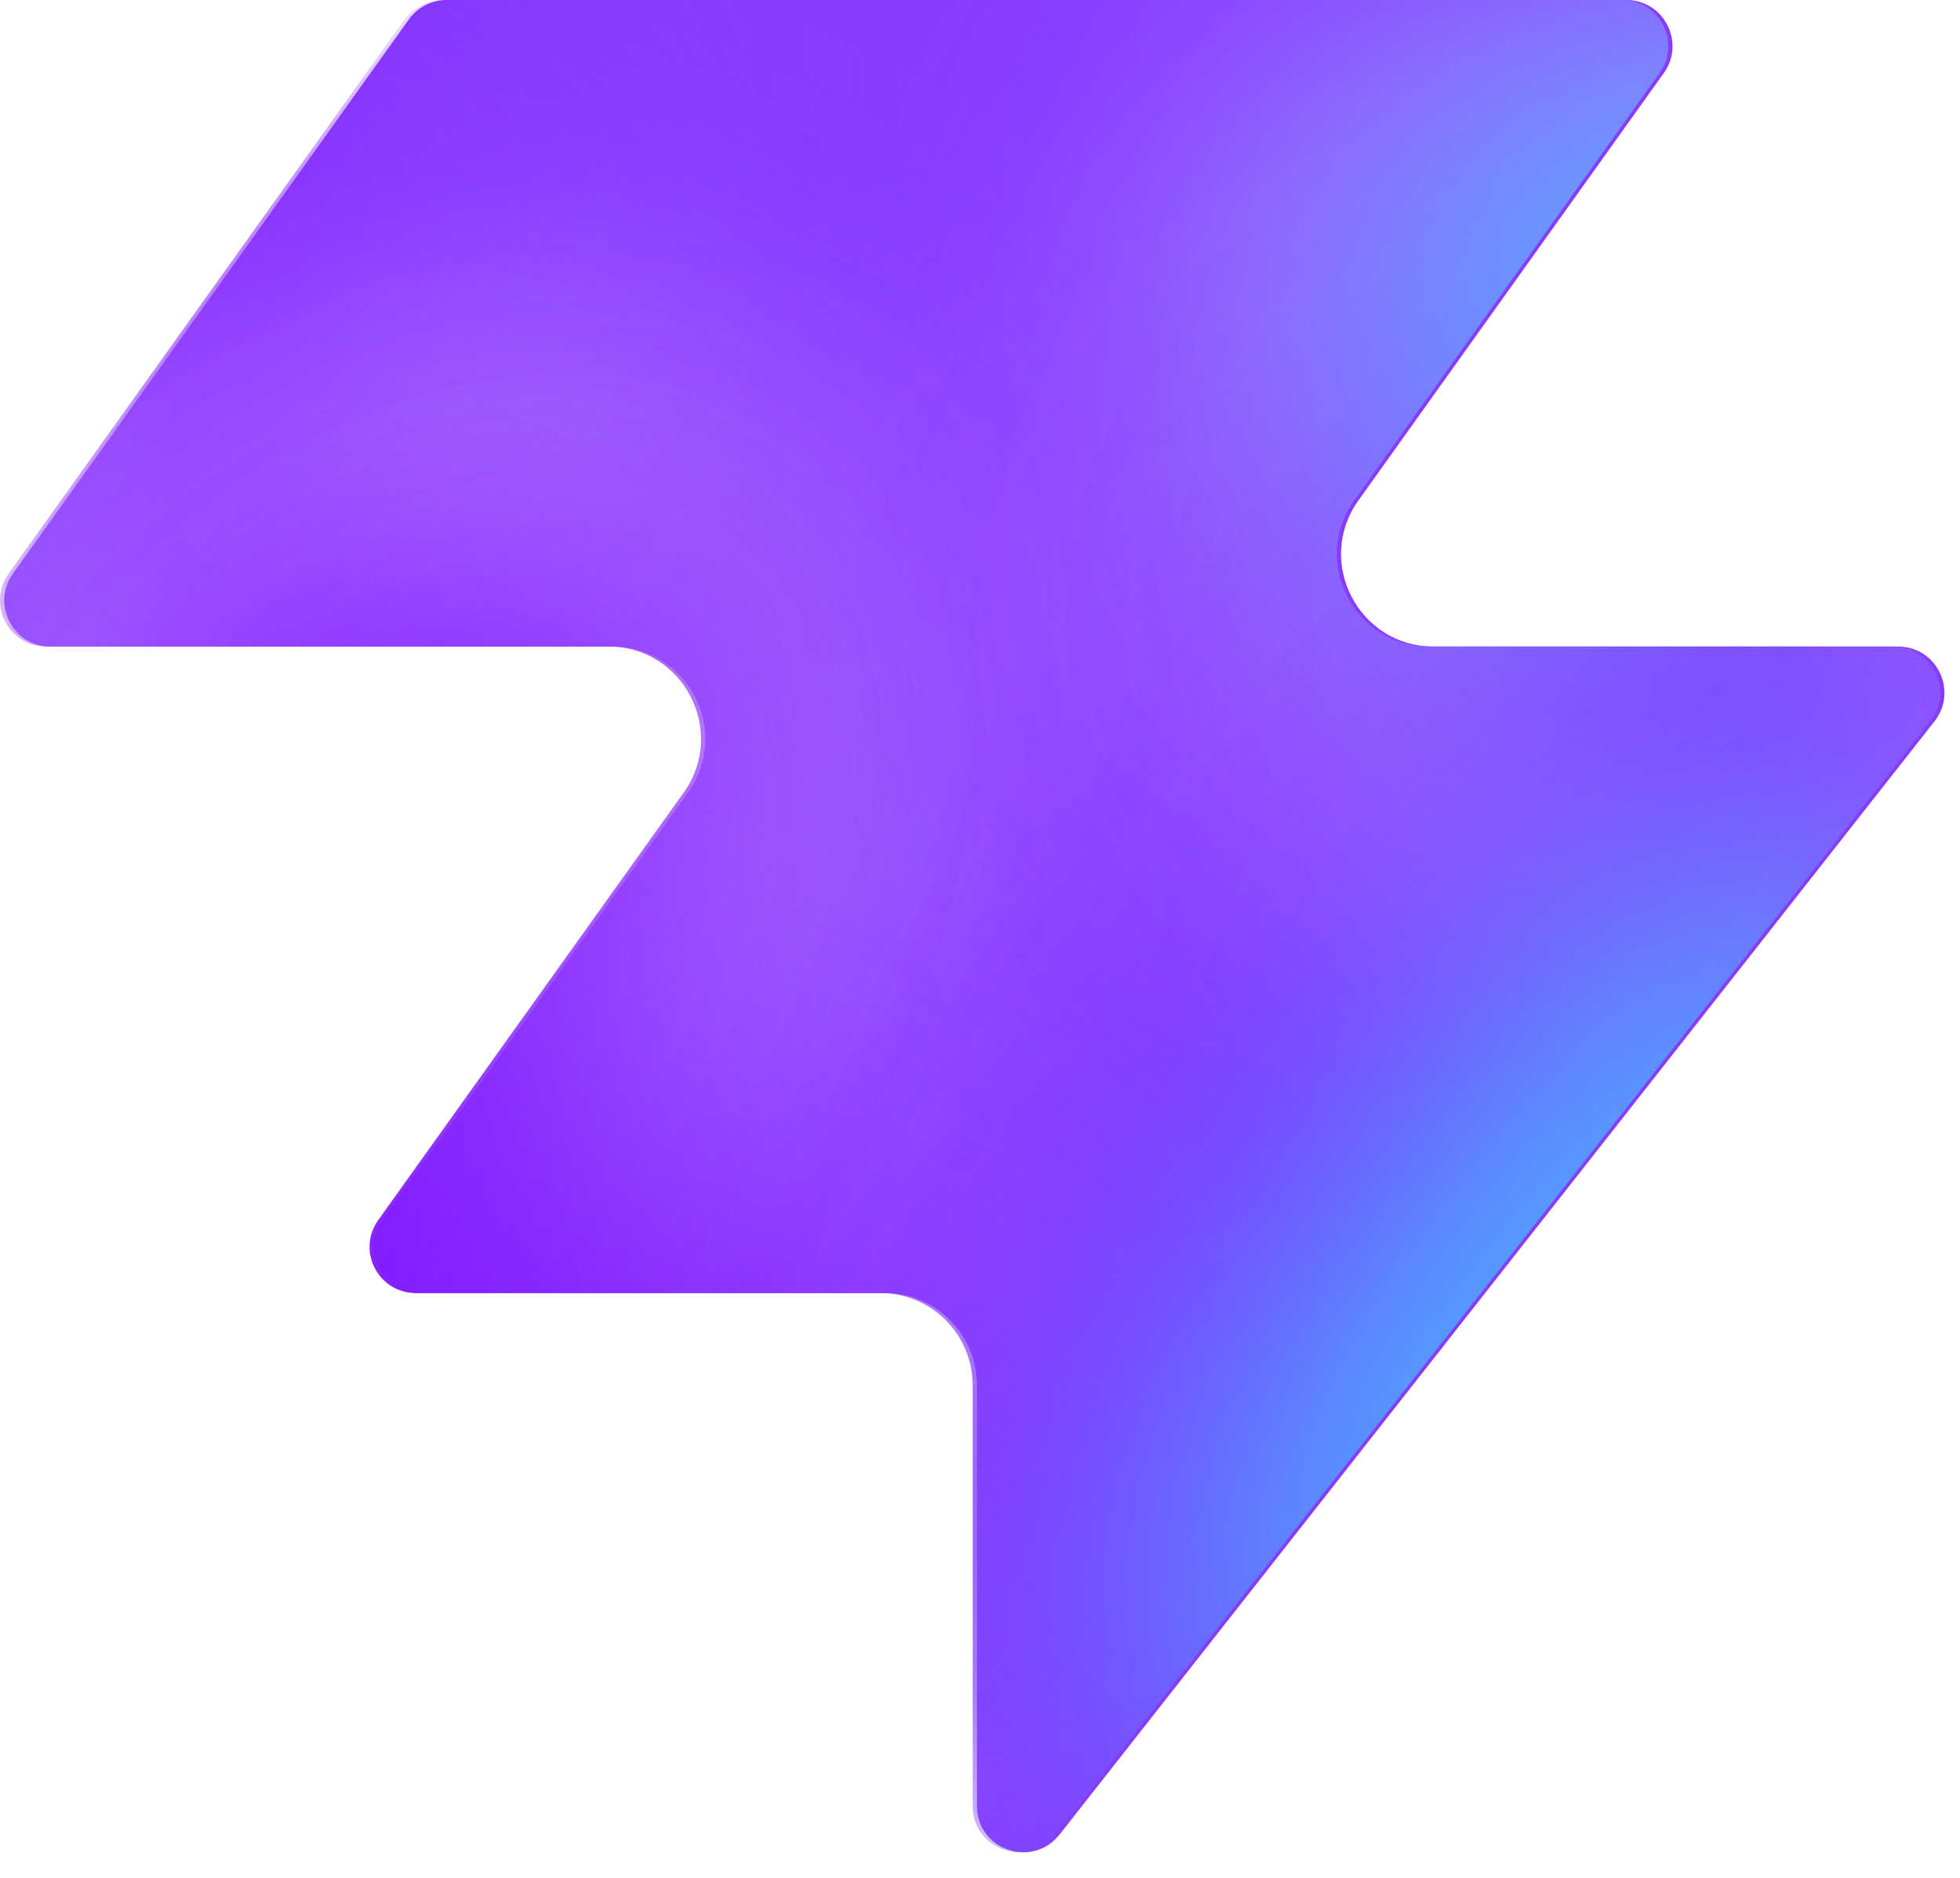
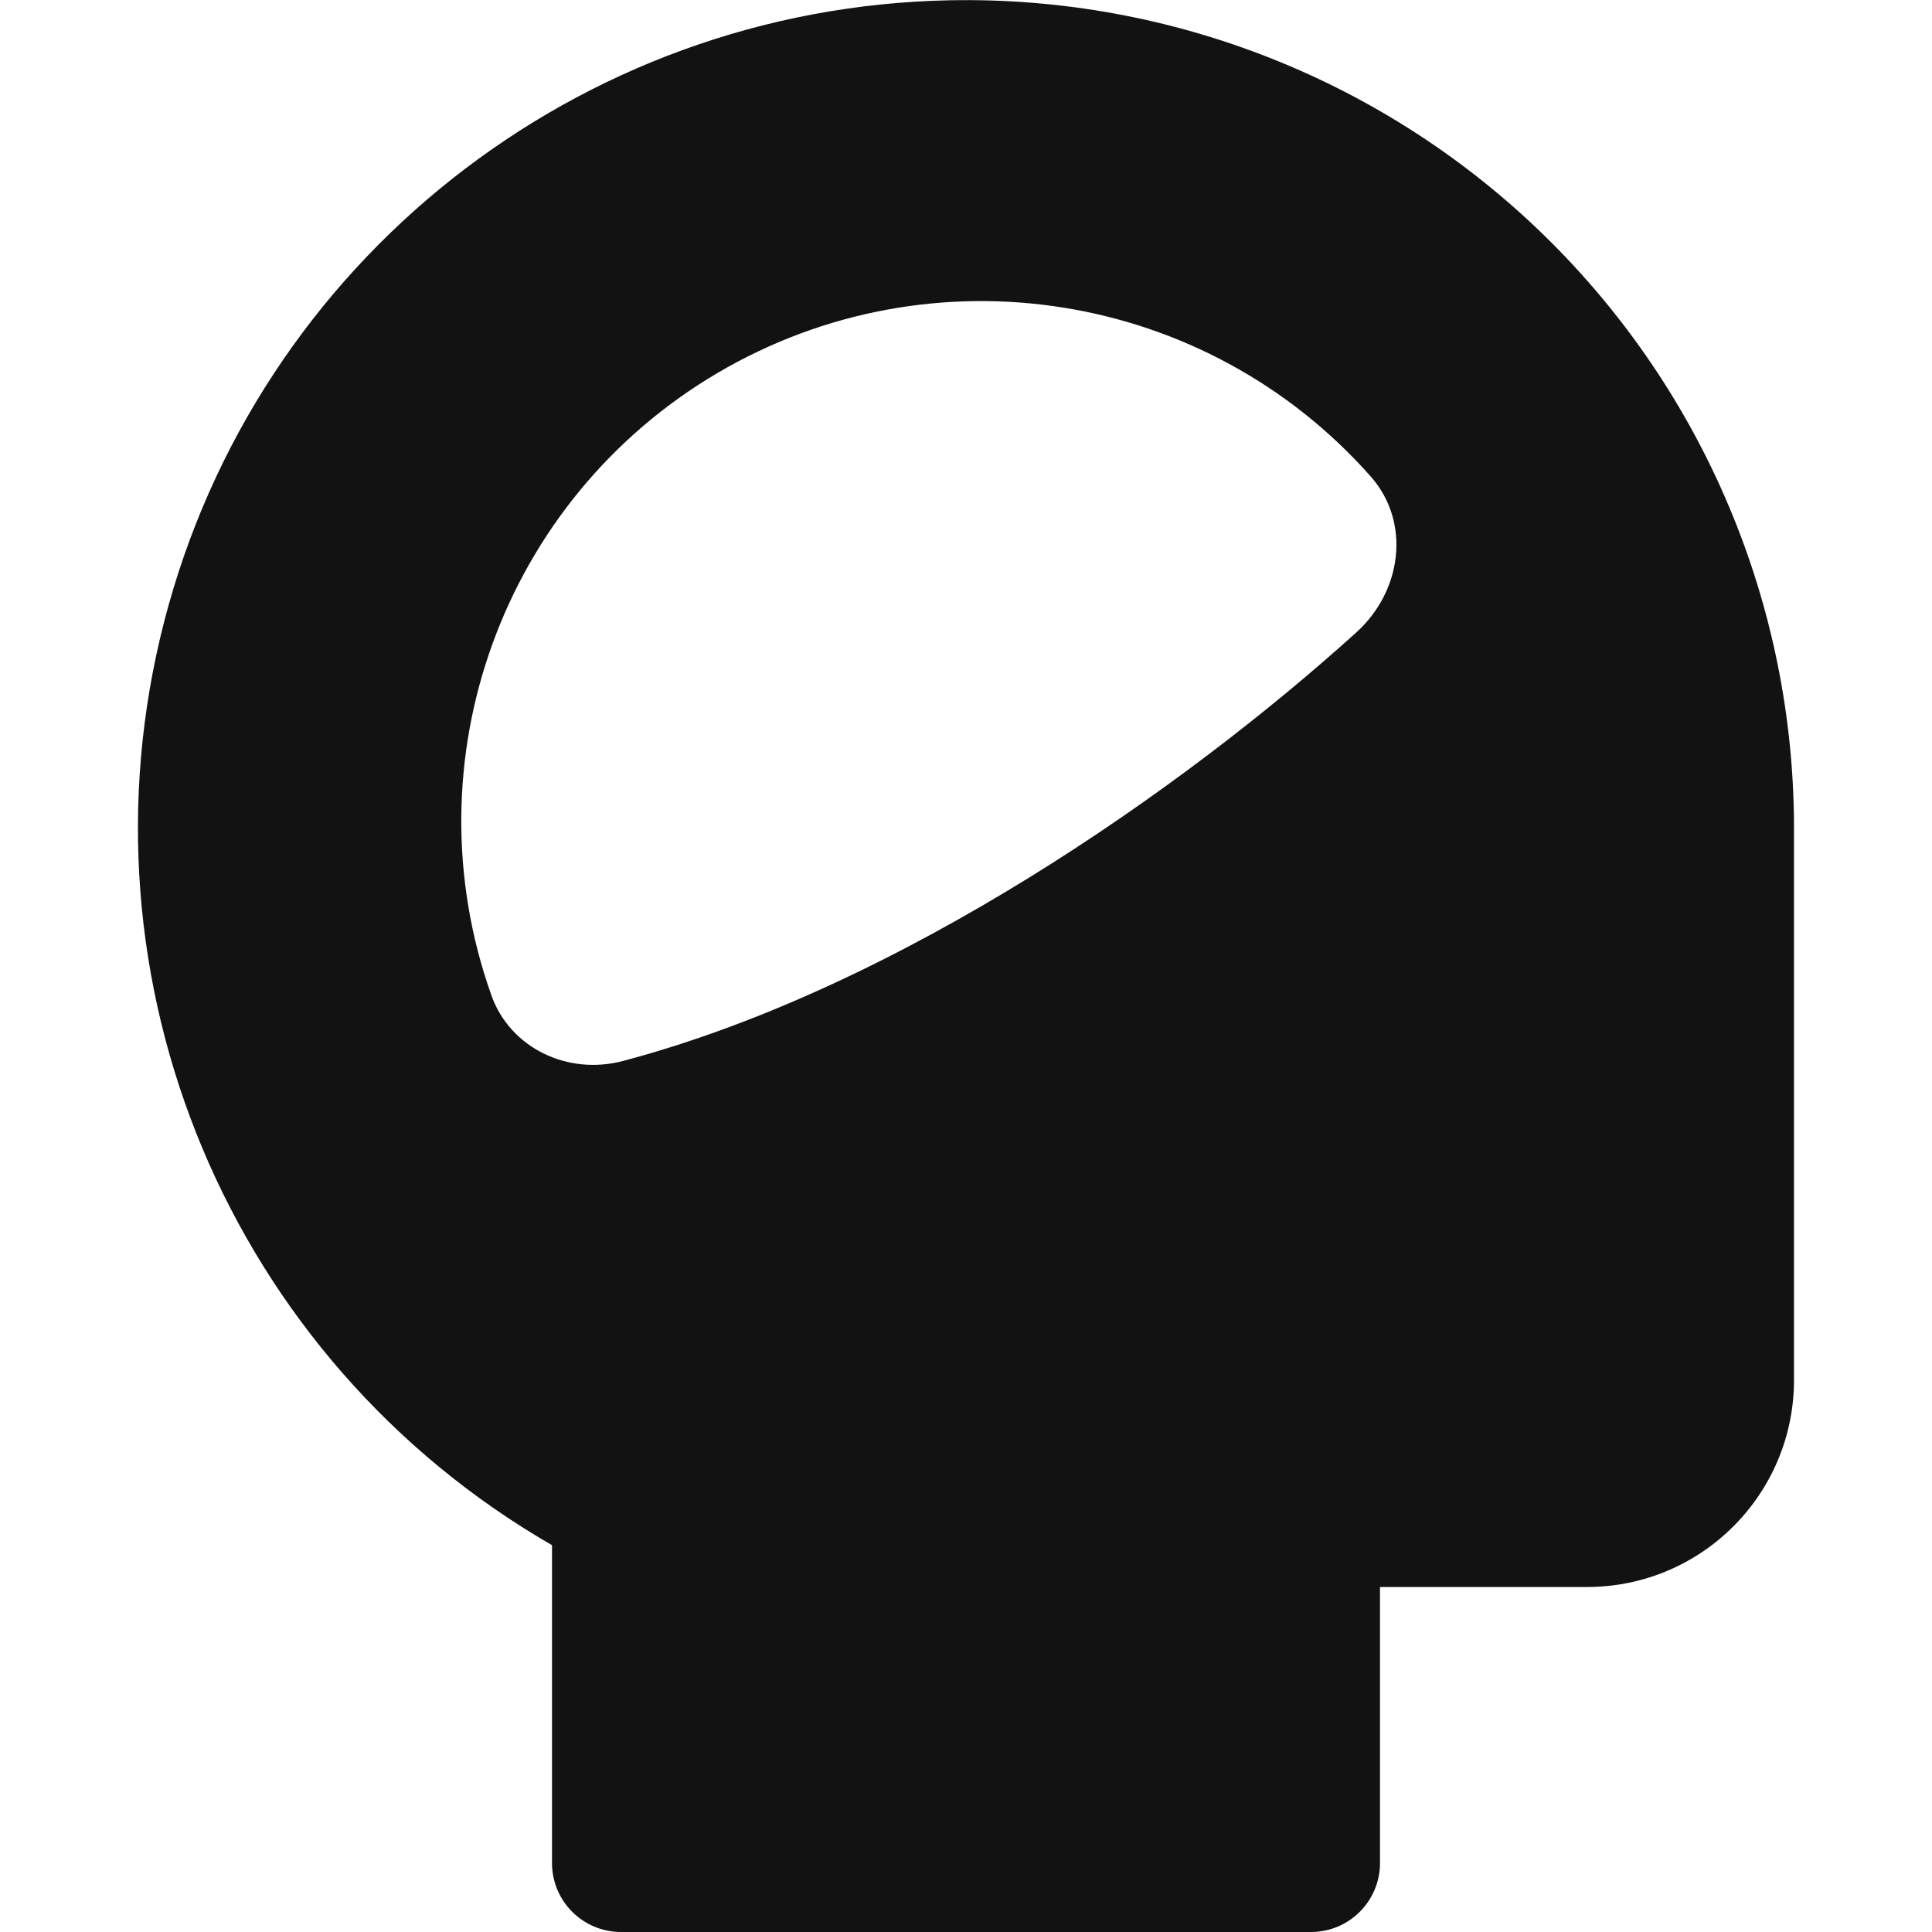
- <svg xmlns="http://www.w3.org/2000/svg" width="48" height="46" fill="none" viewBox="0 0 48 46">
-   <path fill="#863bff" d="M25.946 44.938c-.664.845-2.021.375-2.021-.698V33.937a2.26 2.26 0 0 0-2.262-2.262H10.287c-.92 0-1.456-1.04-.92-1.788l7.48-10.471c1.07-1.497 0-3.578-1.842-3.578H1.237c-.92 0-1.456-1.04-.92-1.788L10.013.474c.214-.297.556-.474.92-.474h28.894c.92 0 1.456 1.04.92 1.788l-7.48 10.471c-1.07 1.498 0 3.579 1.842 3.579h11.377c.943 0 1.473 1.088.89 1.83L25.947 44.94z" style="fill:#863bff;fill:color(display-p3 .525 .23 1);fill-opacity:1" />
-   <mask id="a" width="48" height="46" x="0" y="0" maskUnits="userSpaceOnUse" style="mask-type:alpha">
-     <path fill="#000" d="M25.842 44.938c-.664.844-2.021.375-2.021-.698V33.937a2.26 2.26 0 0 0-2.262-2.262H10.183c-.92 0-1.456-1.04-.92-1.788l7.48-10.471c1.07-1.498 0-3.579-1.842-3.579H1.133c-.92 0-1.456-1.04-.92-1.787L9.91.473c.214-.297.556-.474.92-.474h28.894c.92 0 1.456 1.04.92 1.788l-7.48 10.471c-1.07 1.498 0 3.578 1.842 3.578h11.377c.943 0 1.473 1.088.89 1.832L25.843 44.94z" style="fill:#000;fill-opacity:1" />
-   </mask>
-   <g mask="url(#a)">
-     <g filter="url(#b)">
-       <ellipse cx="5.508" cy="14.704" fill="#ede6ff" rx="5.508" ry="14.704" style="fill:#ede6ff;fill:color(display-p3 .927 .903 1);fill-opacity:1" transform="matrix(.00324 1 1 -.00324 -4.47 31.516)" />
-     </g>
-     <g filter="url(#c)">
-       <ellipse cx="10.399" cy="29.851" fill="#ede6ff" rx="10.399" ry="29.851" style="fill:#ede6ff;fill:color(display-p3 .927 .903 1);fill-opacity:1" transform="matrix(.00324 1 1 -.00324 -39.328 7.883)" />
-     </g>
-     <g filter="url(#d)">
-       <ellipse cx="5.508" cy="30.487" fill="#7e14ff" rx="5.508" ry="30.487" style="fill:#7e14ff;fill:color(display-p3 .492 .077 1);fill-opacity:1" transform="rotate(89.814 -25.913 -14.639)scale(1 -1)" />
-     </g>
-     <g filter="url(#e)">
-       <ellipse cx="5.508" cy="30.599" fill="#7e14ff" rx="5.508" ry="30.599" style="fill:#7e14ff;fill:color(display-p3 .492 .077 1);fill-opacity:1" transform="rotate(89.814 -32.644 -3.334)scale(1 -1)" />
-     </g>
-     <g filter="url(#f)">
-       <ellipse cx="5.508" cy="30.599" fill="#7e14ff" rx="5.508" ry="30.599" style="fill:#7e14ff;fill:color(display-p3 .492 .077 1);fill-opacity:1" transform="matrix(.00324 1 1 -.00324 -34.34 30.47)" />
-     </g>
-     <g filter="url(#g)">
-       <ellipse cx="14.072" cy="22.078" fill="#ede6ff" rx="14.072" ry="22.078" style="fill:#ede6ff;fill:color(display-p3 .927 .903 1);fill-opacity:1" transform="rotate(93.35 24.506 48.493)scale(-1 1)" />
-     </g>
-     <g filter="url(#h)">
-       <ellipse cx="3.47" cy="21.501" fill="#7e14ff" rx="3.47" ry="21.501" style="fill:#7e14ff;fill:color(display-p3 .492 .077 1);fill-opacity:1" transform="rotate(89.009 28.708 47.59)scale(-1 1)" />
-     </g>
-     <g filter="url(#i)">
-       <ellipse cx="3.47" cy="21.501" fill="#7e14ff" rx="3.47" ry="21.501" style="fill:#7e14ff;fill:color(display-p3 .492 .077 1);fill-opacity:1" transform="rotate(89.009 28.708 47.59)scale(-1 1)" />
-     </g>
-     <g filter="url(#j)">
-       <ellipse cx=".387" cy="8.972" fill="#7e14ff" rx="4.407" ry="29.108" style="fill:#7e14ff;fill:color(display-p3 .492 .077 1);fill-opacity:1" transform="rotate(39.51 .387 8.972)" />
-     </g>
-     <g filter="url(#k)">
-       <ellipse cx="47.523" cy="-6.092" fill="#7e14ff" rx="4.407" ry="29.108" style="fill:#7e14ff;fill:color(display-p3 .492 .077 1);fill-opacity:1" transform="rotate(37.892 47.523 -6.092)" />
-     </g>
-     <g filter="url(#l)">
-       <ellipse cx="41.412" cy="6.333" fill="#47bfff" rx="5.971" ry="9.665" style="fill:#47bfff;fill:color(display-p3 .28 .748 1);fill-opacity:1" transform="rotate(37.892 41.412 6.333)" />
-     </g>
-     <g filter="url(#m)">
-       <ellipse cx="-1.879" cy="38.332" fill="#7e14ff" rx="4.407" ry="29.108" style="fill:#7e14ff;fill:color(display-p3 .492 .077 1);fill-opacity:1" transform="rotate(37.892 -1.88 38.332)" />
-     </g>
-     <g filter="url(#n)">
-       <ellipse cx="-1.879" cy="38.332" fill="#7e14ff" rx="4.407" ry="29.108" style="fill:#7e14ff;fill:color(display-p3 .492 .077 1);fill-opacity:1" transform="rotate(37.892 -1.88 38.332)" />
-     </g>
-     <g filter="url(#o)">
-       <ellipse cx="35.651" cy="29.907" fill="#7e14ff" rx="4.407" ry="29.108" style="fill:#7e14ff;fill:color(display-p3 .492 .077 1);fill-opacity:1" transform="rotate(37.892 35.651 29.907)" />
-     </g>
-     <g filter="url(#p)">
-       <ellipse cx="38.418" cy="32.4" fill="#47bfff" rx="5.971" ry="15.297" style="fill:#47bfff;fill:color(display-p3 .28 .748 1);fill-opacity:1" transform="rotate(37.892 38.418 32.4)" />
-     </g>
-   </g>
-   <defs>
-     <filter id="b" width="60.045" height="41.654" x="-19.77" y="16.149" color-interpolation-filters="sRGB" filterUnits="userSpaceOnUse">
-       <feFlood flood-opacity="0" result="BackgroundImageFix" />
-       <feBlend in="SourceGraphic" in2="BackgroundImageFix" result="shape" />
-       <feGaussianBlur result="effect1_foregroundBlur_2002_17158" stdDeviation="7.659" />
-     </filter>
-     <filter id="c" width="90.34" height="51.437" x="-54.613" y="-7.533" color-interpolation-filters="sRGB" filterUnits="userSpaceOnUse">
-       <feFlood flood-opacity="0" result="BackgroundImageFix" />
-       <feBlend in="SourceGraphic" in2="BackgroundImageFix" result="shape" />
-       <feGaussianBlur result="effect1_foregroundBlur_2002_17158" stdDeviation="7.659" />
-     </filter>
-     <filter id="d" width="79.355" height="29.4" x="-49.64" y="2.03" color-interpolation-filters="sRGB" filterUnits="userSpaceOnUse">
-       <feFlood flood-opacity="0" result="BackgroundImageFix" />
-       <feBlend in="SourceGraphic" in2="BackgroundImageFix" result="shape" />
-       <feGaussianBlur result="effect1_foregroundBlur_2002_17158" stdDeviation="4.596" />
-     </filter>
-     <filter id="e" width="79.579" height="29.4" x="-45.045" y="20.029" color-interpolation-filters="sRGB" filterUnits="userSpaceOnUse">
-       <feFlood flood-opacity="0" result="BackgroundImageFix" />
-       <feBlend in="SourceGraphic" in2="BackgroundImageFix" result="shape" />
-       <feGaussianBlur result="effect1_foregroundBlur_2002_17158" stdDeviation="4.596" />
-     </filter>
-     <filter id="f" width="79.579" height="29.4" x="-43.513" y="21.178" color-interpolation-filters="sRGB" filterUnits="userSpaceOnUse">
-       <feFlood flood-opacity="0" result="BackgroundImageFix" />
-       <feBlend in="SourceGraphic" in2="BackgroundImageFix" result="shape" />
-       <feGaussianBlur result="effect1_foregroundBlur_2002_17158" stdDeviation="4.596" />
-     </filter>
-     <filter id="g" width="74.749" height="58.852" x="15.756" y="-17.901" color-interpolation-filters="sRGB" filterUnits="userSpaceOnUse">
-       <feFlood flood-opacity="0" result="BackgroundImageFix" />
-       <feBlend in="SourceGraphic" in2="BackgroundImageFix" result="shape" />
-       <feGaussianBlur result="effect1_foregroundBlur_2002_17158" stdDeviation="7.659" />
-     </filter>
-     <filter id="h" width="61.377" height="25.362" x="23.548" y="2.284" color-interpolation-filters="sRGB" filterUnits="userSpaceOnUse">
-       <feFlood flood-opacity="0" result="BackgroundImageFix" />
-       <feBlend in="SourceGraphic" in2="BackgroundImageFix" result="shape" />
-       <feGaussianBlur result="effect1_foregroundBlur_2002_17158" stdDeviation="4.596" />
-     </filter>
-     <filter id="i" width="61.377" height="25.362" x="23.548" y="2.284" color-interpolation-filters="sRGB" filterUnits="userSpaceOnUse">
-       <feFlood flood-opacity="0" result="BackgroundImageFix" />
-       <feBlend in="SourceGraphic" in2="BackgroundImageFix" result="shape" />
-       <feGaussianBlur result="effect1_foregroundBlur_2002_17158" stdDeviation="4.596" />
-     </filter>
-     <filter id="j" width="56.045" height="63.649" x="-27.636" y="-22.853" color-interpolation-filters="sRGB" filterUnits="userSpaceOnUse">
-       <feFlood flood-opacity="0" result="BackgroundImageFix" />
-       <feBlend in="SourceGraphic" in2="BackgroundImageFix" result="shape" />
-       <feGaussianBlur result="effect1_foregroundBlur_2002_17158" stdDeviation="4.596" />
-     </filter>
-     <filter id="k" width="54.814" height="64.646" x="20.116" y="-38.415" color-interpolation-filters="sRGB" filterUnits="userSpaceOnUse">
-       <feFlood flood-opacity="0" result="BackgroundImageFix" />
-       <feBlend in="SourceGraphic" in2="BackgroundImageFix" result="shape" />
-       <feGaussianBlur result="effect1_foregroundBlur_2002_17158" stdDeviation="4.596" />
-     </filter>
-     <filter id="l" width="33.541" height="35.313" x="24.641" y="-11.323" color-interpolation-filters="sRGB" filterUnits="userSpaceOnUse">
-       <feFlood flood-opacity="0" result="BackgroundImageFix" />
-       <feBlend in="SourceGraphic" in2="BackgroundImageFix" result="shape" />
-       <feGaussianBlur result="effect1_foregroundBlur_2002_17158" stdDeviation="4.596" />
-     </filter>
-     <filter id="m" width="54.814" height="64.646" x="-29.286" y="6.009" color-interpolation-filters="sRGB" filterUnits="userSpaceOnUse">
-       <feFlood flood-opacity="0" result="BackgroundImageFix" />
-       <feBlend in="SourceGraphic" in2="BackgroundImageFix" result="shape" />
-       <feGaussianBlur result="effect1_foregroundBlur_2002_17158" stdDeviation="4.596" />
-     </filter>
-     <filter id="n" width="54.814" height="64.646" x="-29.286" y="6.009" color-interpolation-filters="sRGB" filterUnits="userSpaceOnUse">
-       <feFlood flood-opacity="0" result="BackgroundImageFix" />
-       <feBlend in="SourceGraphic" in2="BackgroundImageFix" result="shape" />
-       <feGaussianBlur result="effect1_foregroundBlur_2002_17158" stdDeviation="4.596" />
-     </filter>
-     <filter id="o" width="54.814" height="64.646" x="8.244" y="-2.416" color-interpolation-filters="sRGB" filterUnits="userSpaceOnUse">
-       <feFlood flood-opacity="0" result="BackgroundImageFix" />
-       <feBlend in="SourceGraphic" in2="BackgroundImageFix" result="shape" />
-       <feGaussianBlur result="effect1_foregroundBlur_2002_17158" stdDeviation="4.596" />
-     </filter>
-     <filter id="p" width="39.409" height="43.623" x="18.713" y="10.588" color-interpolation-filters="sRGB" filterUnits="userSpaceOnUse">
-       <feFlood flood-opacity="0" result="BackgroundImageFix" />
-       <feBlend in="SourceGraphic" in2="BackgroundImageFix" result="shape" />
-       <feGaussianBlur result="effect1_foregroundBlur_2002_17158" stdDeviation="4.596" />
-     </filter>
-   </defs>
+ <svg xmlns="http://www.w3.org/2000/svg" width="96" height="96" viewBox="0 0 14 14">
+   <path fill="#121212" fill-rule="evenodd" d="M6.883.002A6 6 0 0 1 13 6v4a1.5 1.5 0 0 1-1.5 1.5H10v2a.5.5 0 0 1-.5.5h-5a.5.5 0 0 1-.5-.5v-2.303A6 6 0 0 1 6.883.002M3.56 7.21a3.768 3.768 0 0 1 6.373-3.757c.294.334.225.832-.105 1.13C8.582 5.71 6.53 7.154 4.515 7.688c-.398.106-.817-.09-.955-.477Z" clip-rule="evenodd" />
</svg>
